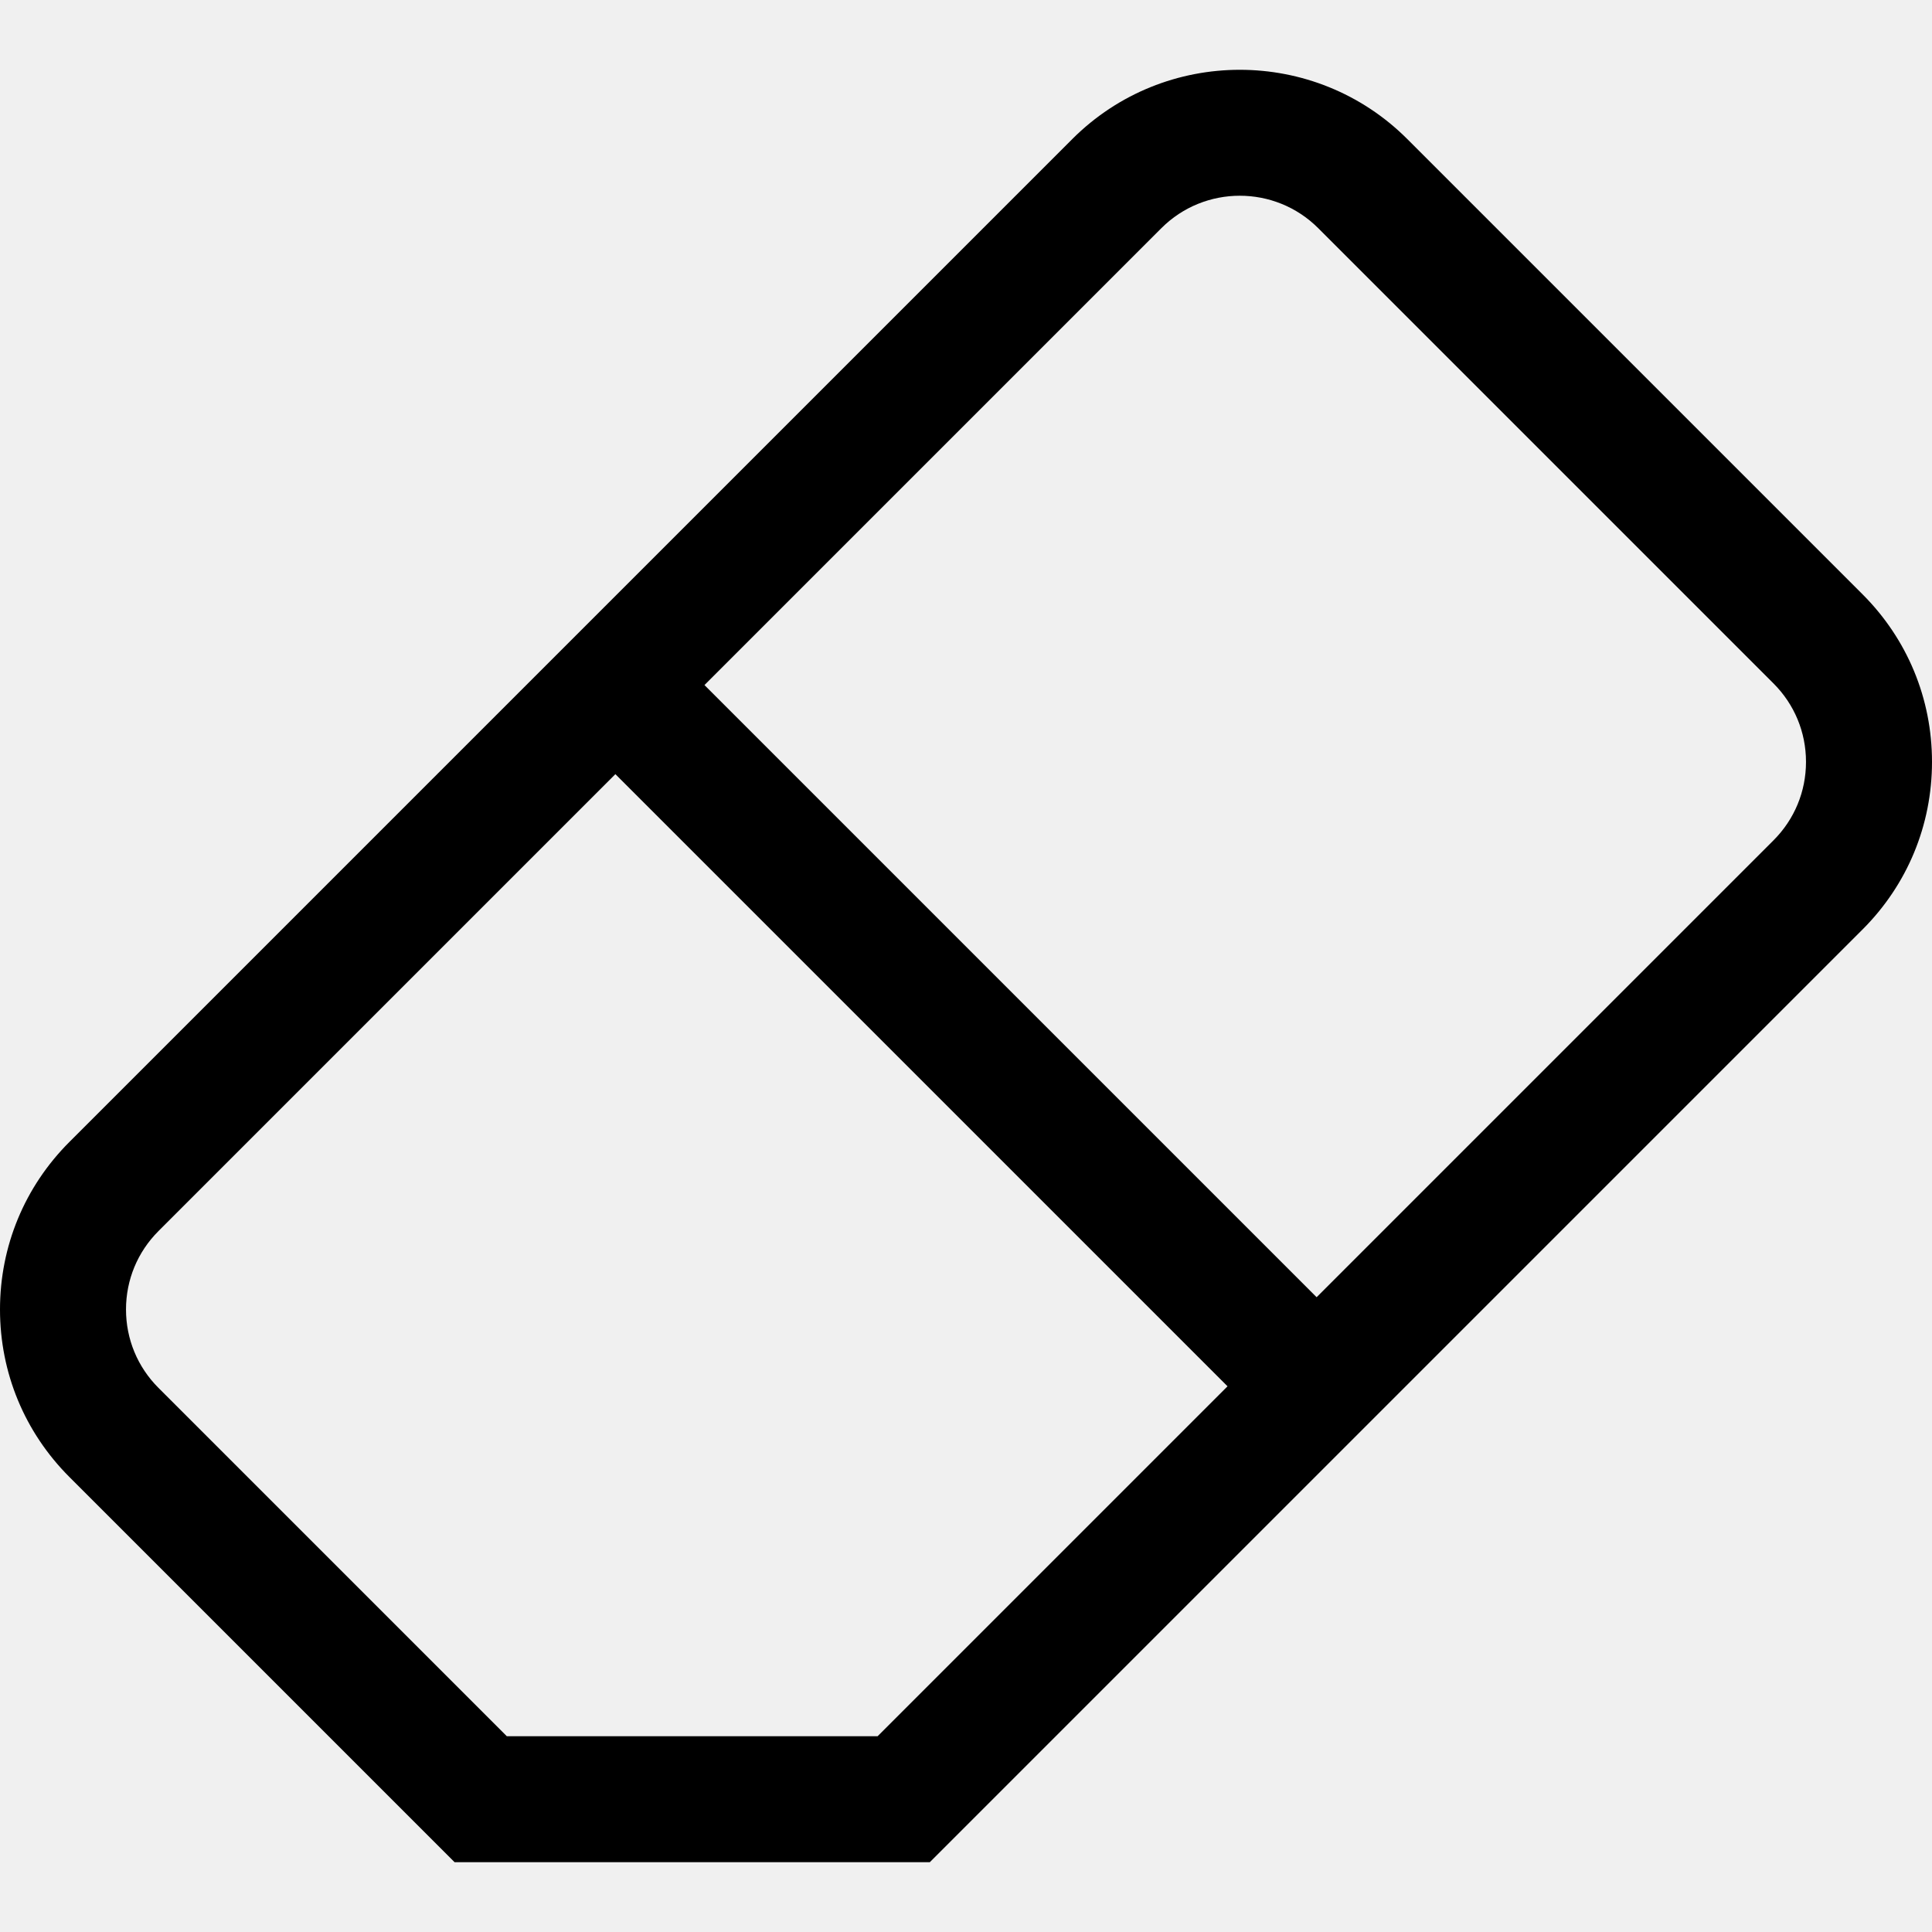
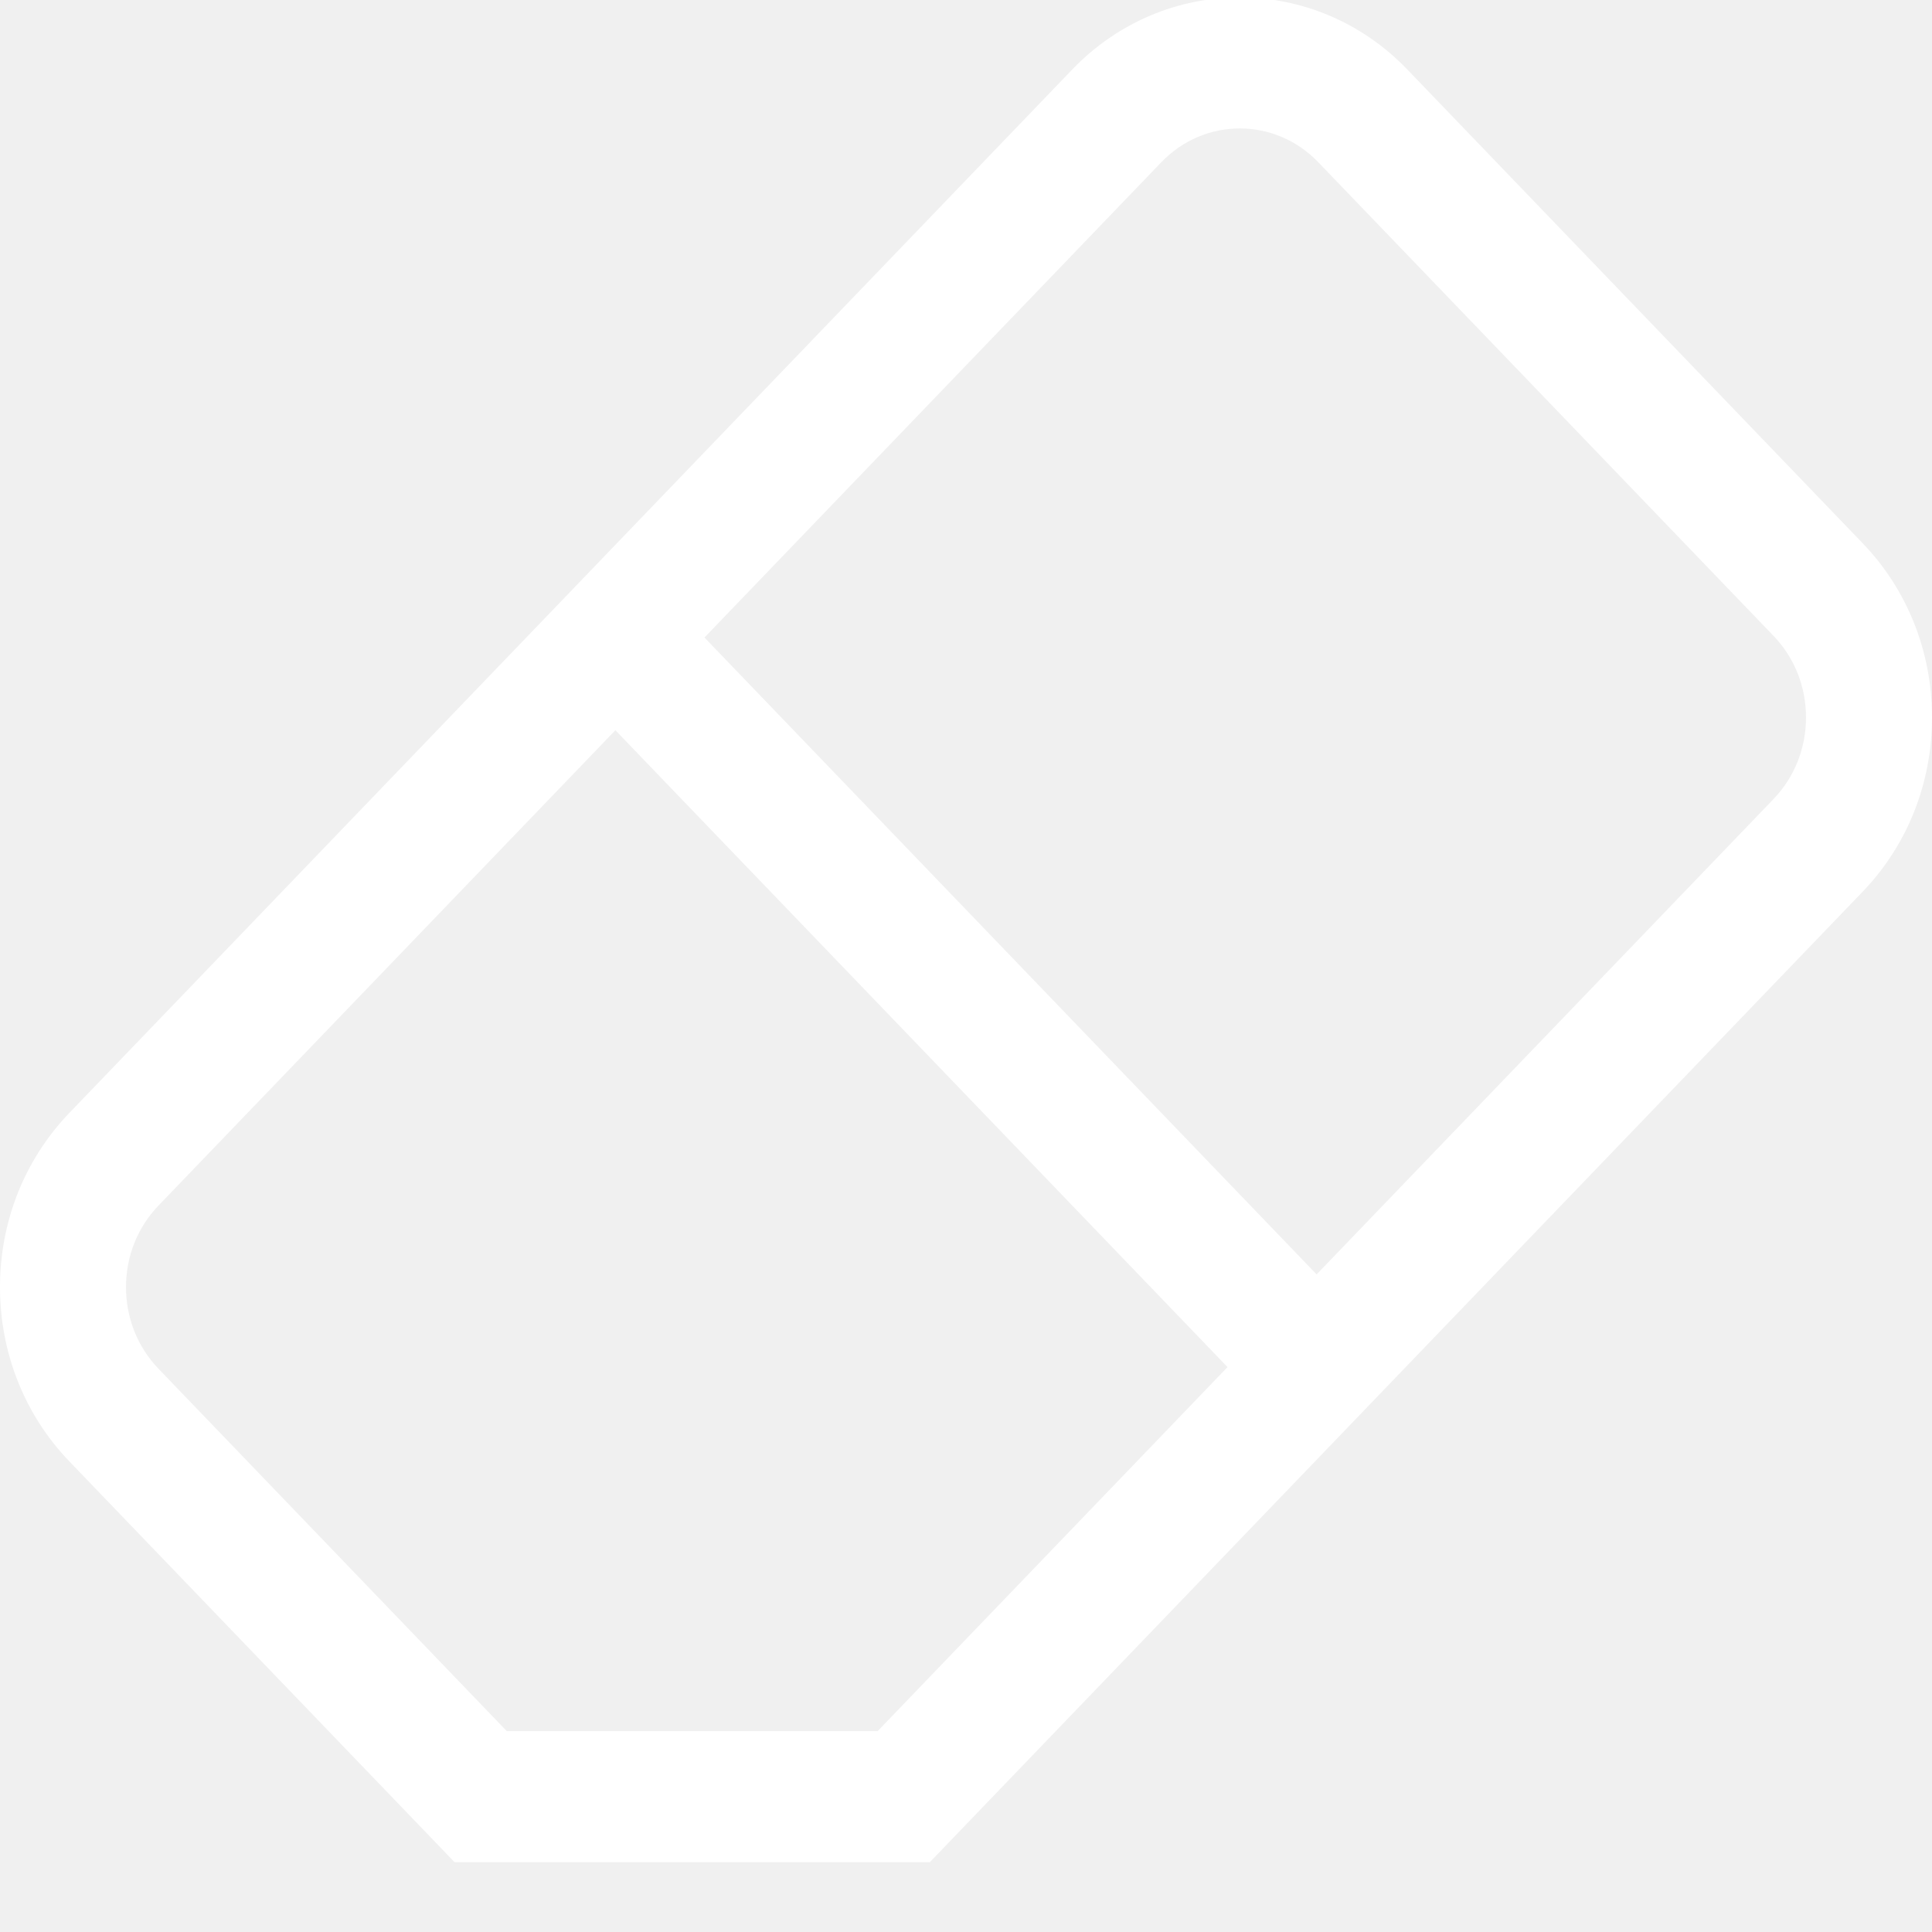
- <svg xmlns="http://www.w3.org/2000/svg" version="1.1" id="Layer_1" x="0px" y="0px" viewBox="0 0 512 512" style="enable-background:new 0 0 512 512;" xml:space="preserve">
-   <g>
+ <svg xmlns="http://www.w3.org/2000/svg" width="100%" height="100%" viewBox="0 0 512 512" version="1.1" xml:space="preserve" style="fill-rule:evenodd;clip-rule:evenodd;stroke-linejoin:round;stroke-miterlimit:2;">
+   <g transform="matrix(1,0,0,1.04039,0,-19.9305)">
    <g>
-       <path d="M493.611,157.515L372.952,36.856c-24.477-24.478-64.308-24.479-88.789,0L18.389,302.631C6.53,314.489,0,330.255,0,347.025    s6.53,32.535,18.389,44.394l102.084,102.084H246.41l247.2-247.2C505.47,234.444,512,218.679,512,201.909    C512,185.139,505.47,169.373,493.611,157.515z M232.58,460.112h-98.277L42,367.807c-5.552-5.551-8.608-12.931-8.608-20.782    s3.056-15.231,8.608-20.783L163.082,205.16l162.224,162.225L232.58,460.112z M470,222.692L348.918,343.774L186.693,181.549    L307.775,60.467c11.46-11.46,30.107-11.459,41.567,0L470,181.125c5.552,5.551,8.608,12.931,8.608,20.783    C478.609,209.759,475.552,217.14,470,222.692z" />
+       <path d="M493.611,157.515L372.952,36.856C348.475,12.378 308.644,12.377 284.163,36.856L18.389,302.631C6.53,314.489 0,330.255 0,347.025C0,363.795 6.53,379.56 18.389,391.419L120.473,493.503L246.41,493.503L493.61,246.303C505.47,234.444 512,218.679 512,201.909C512,185.139 505.47,169.373 493.611,157.515ZM232.58,460.112L134.303,460.112L42,367.807C36.448,362.256 33.392,354.876 33.392,347.025C33.392,339.174 36.448,331.794 42,326.242L163.082,205.16L325.306,367.385L232.58,460.112ZM470,222.692L348.918,343.774L186.693,181.549L307.775,60.467C319.235,49.007 337.882,49.008 349.342,60.467L470,181.125C475.552,186.676 478.608,194.056 478.608,201.908C478.609,209.759 475.552,217.14 470,222.692Z" style="fill:white;fill-rule:nonzero;" />
    </g>
  </g>
-   <g>
- </g>
-   <g>
- </g>
-   <g>
- </g>
-   <g>
- </g>
-   <g>
- </g>
-   <g>
- </g>
-   <g>
- </g>
-   <g>
- </g>
-   <g>
- </g>
-   <g>
- </g>
-   <g>
- </g>
-   <g>
- </g>
-   <g>
- </g>
-   <g>
- </g>
-   <g>
- </g>
</svg>
